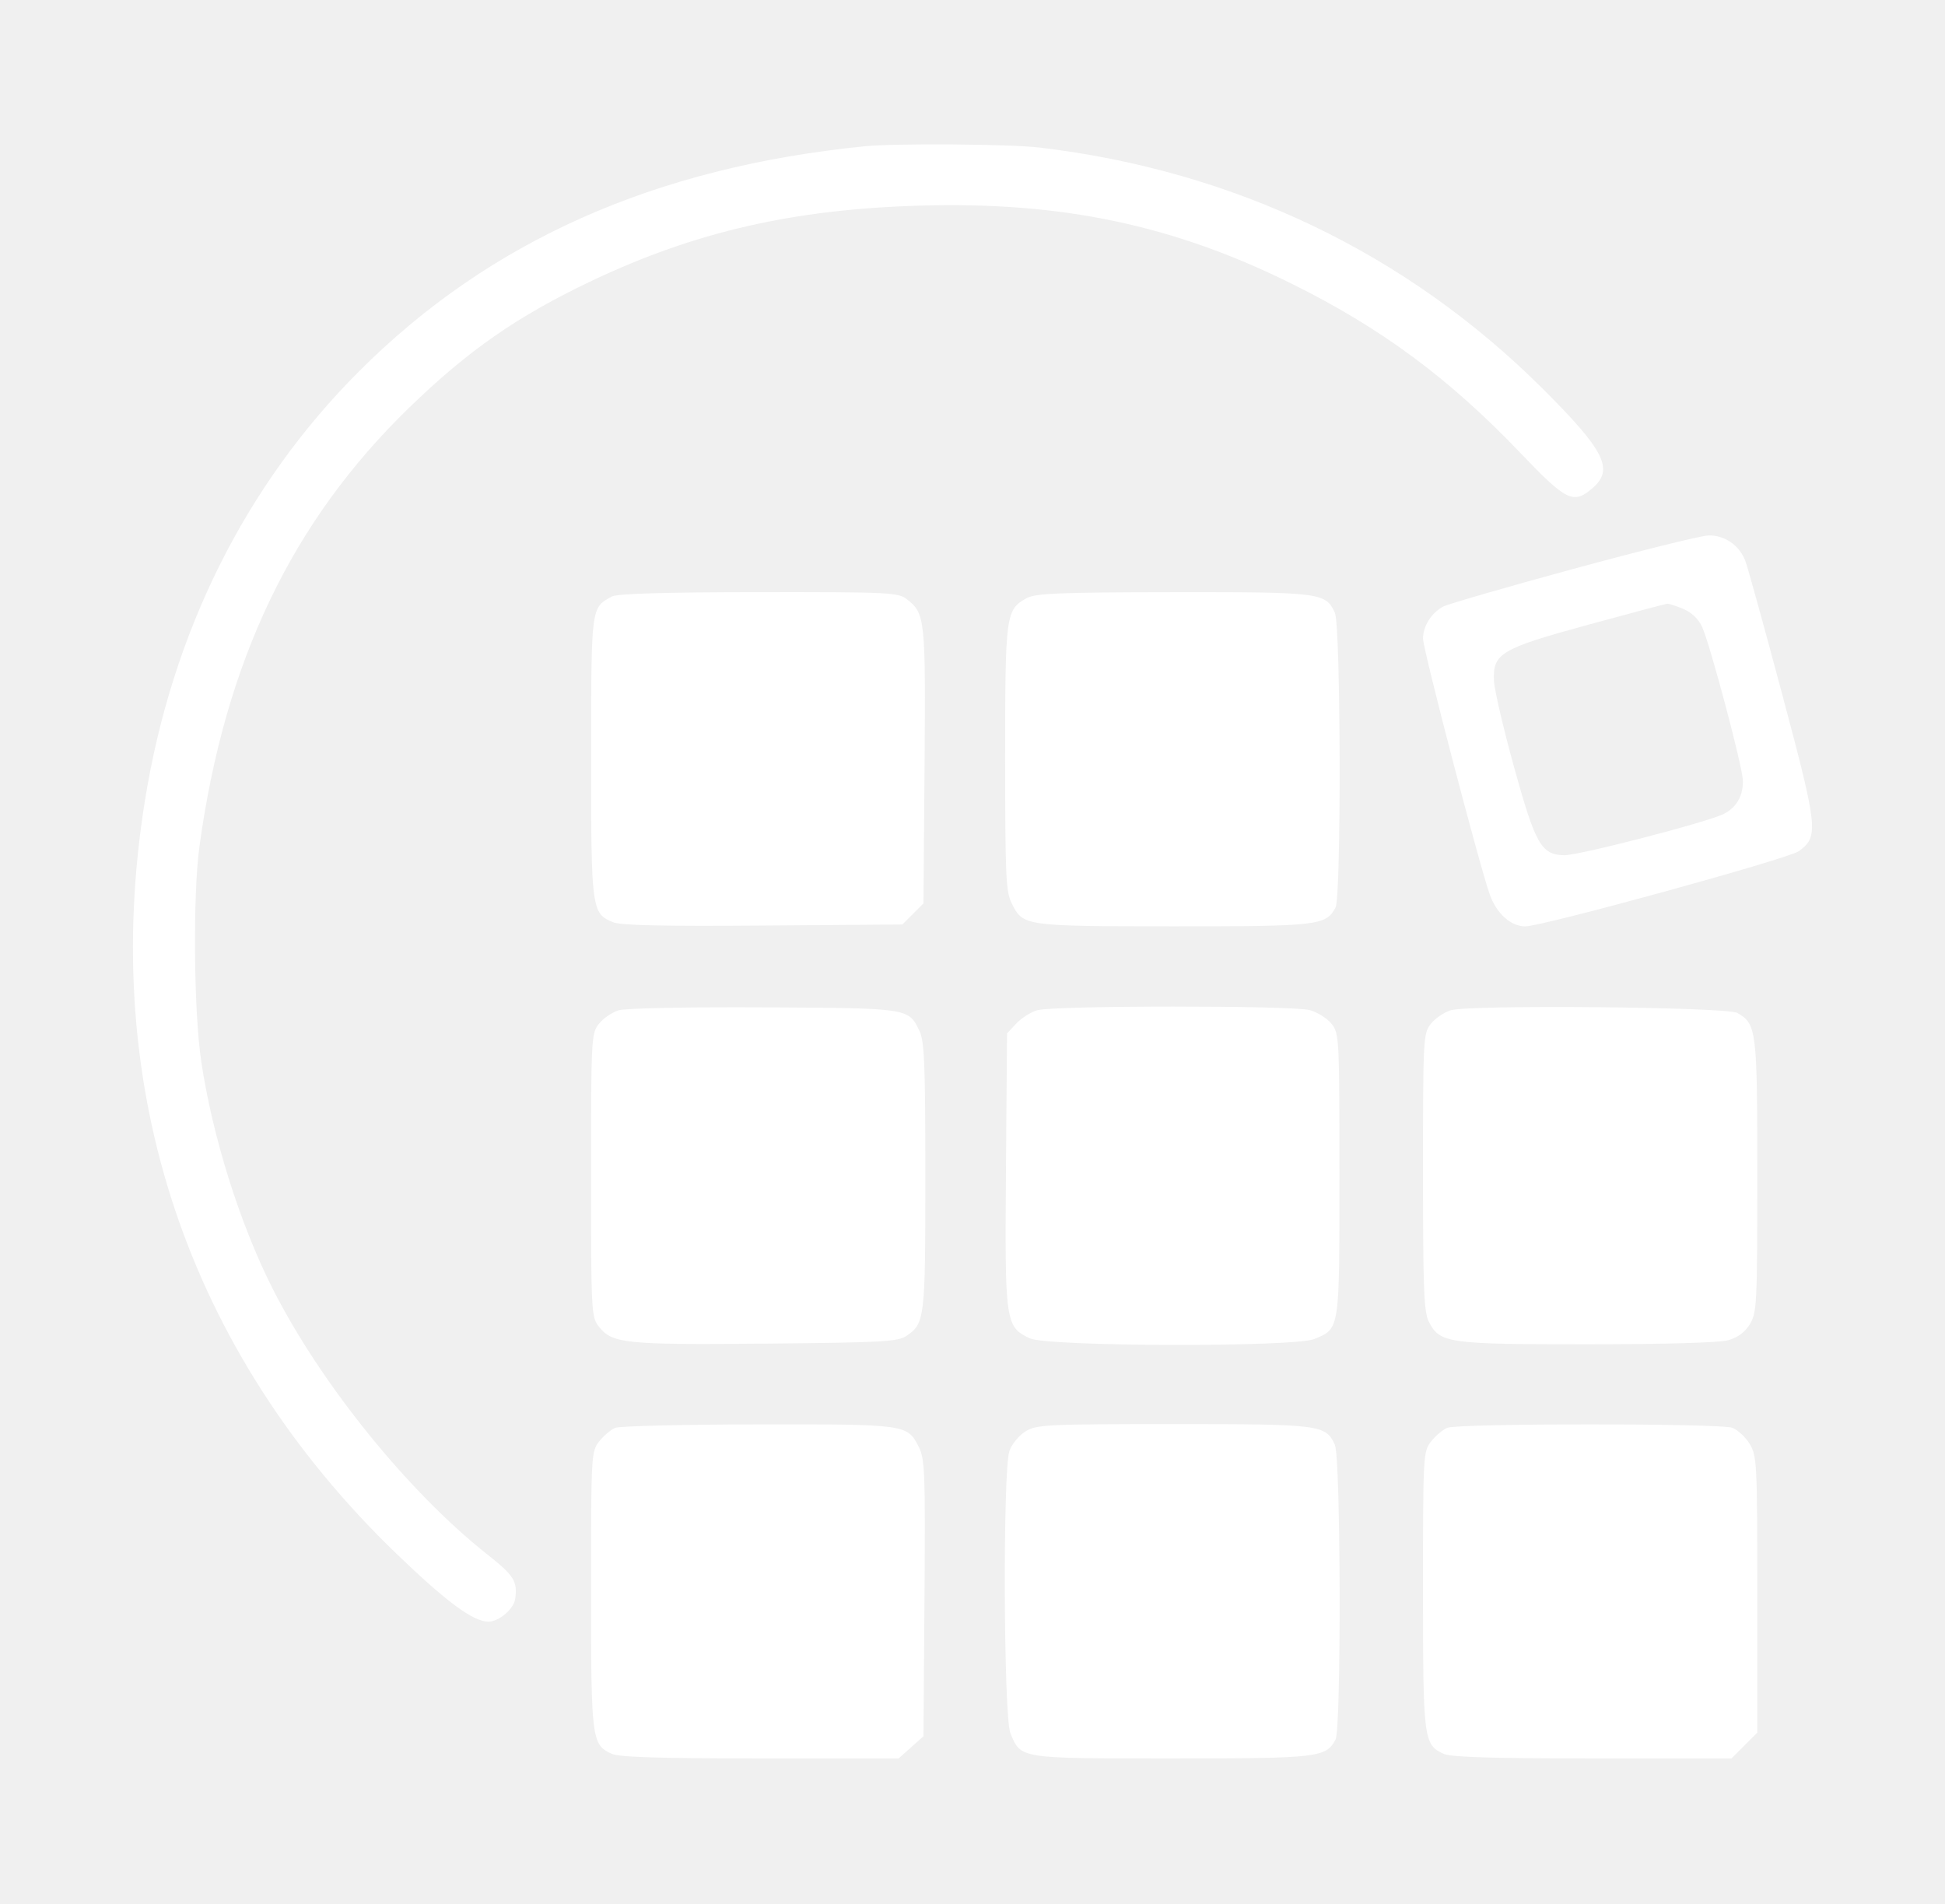
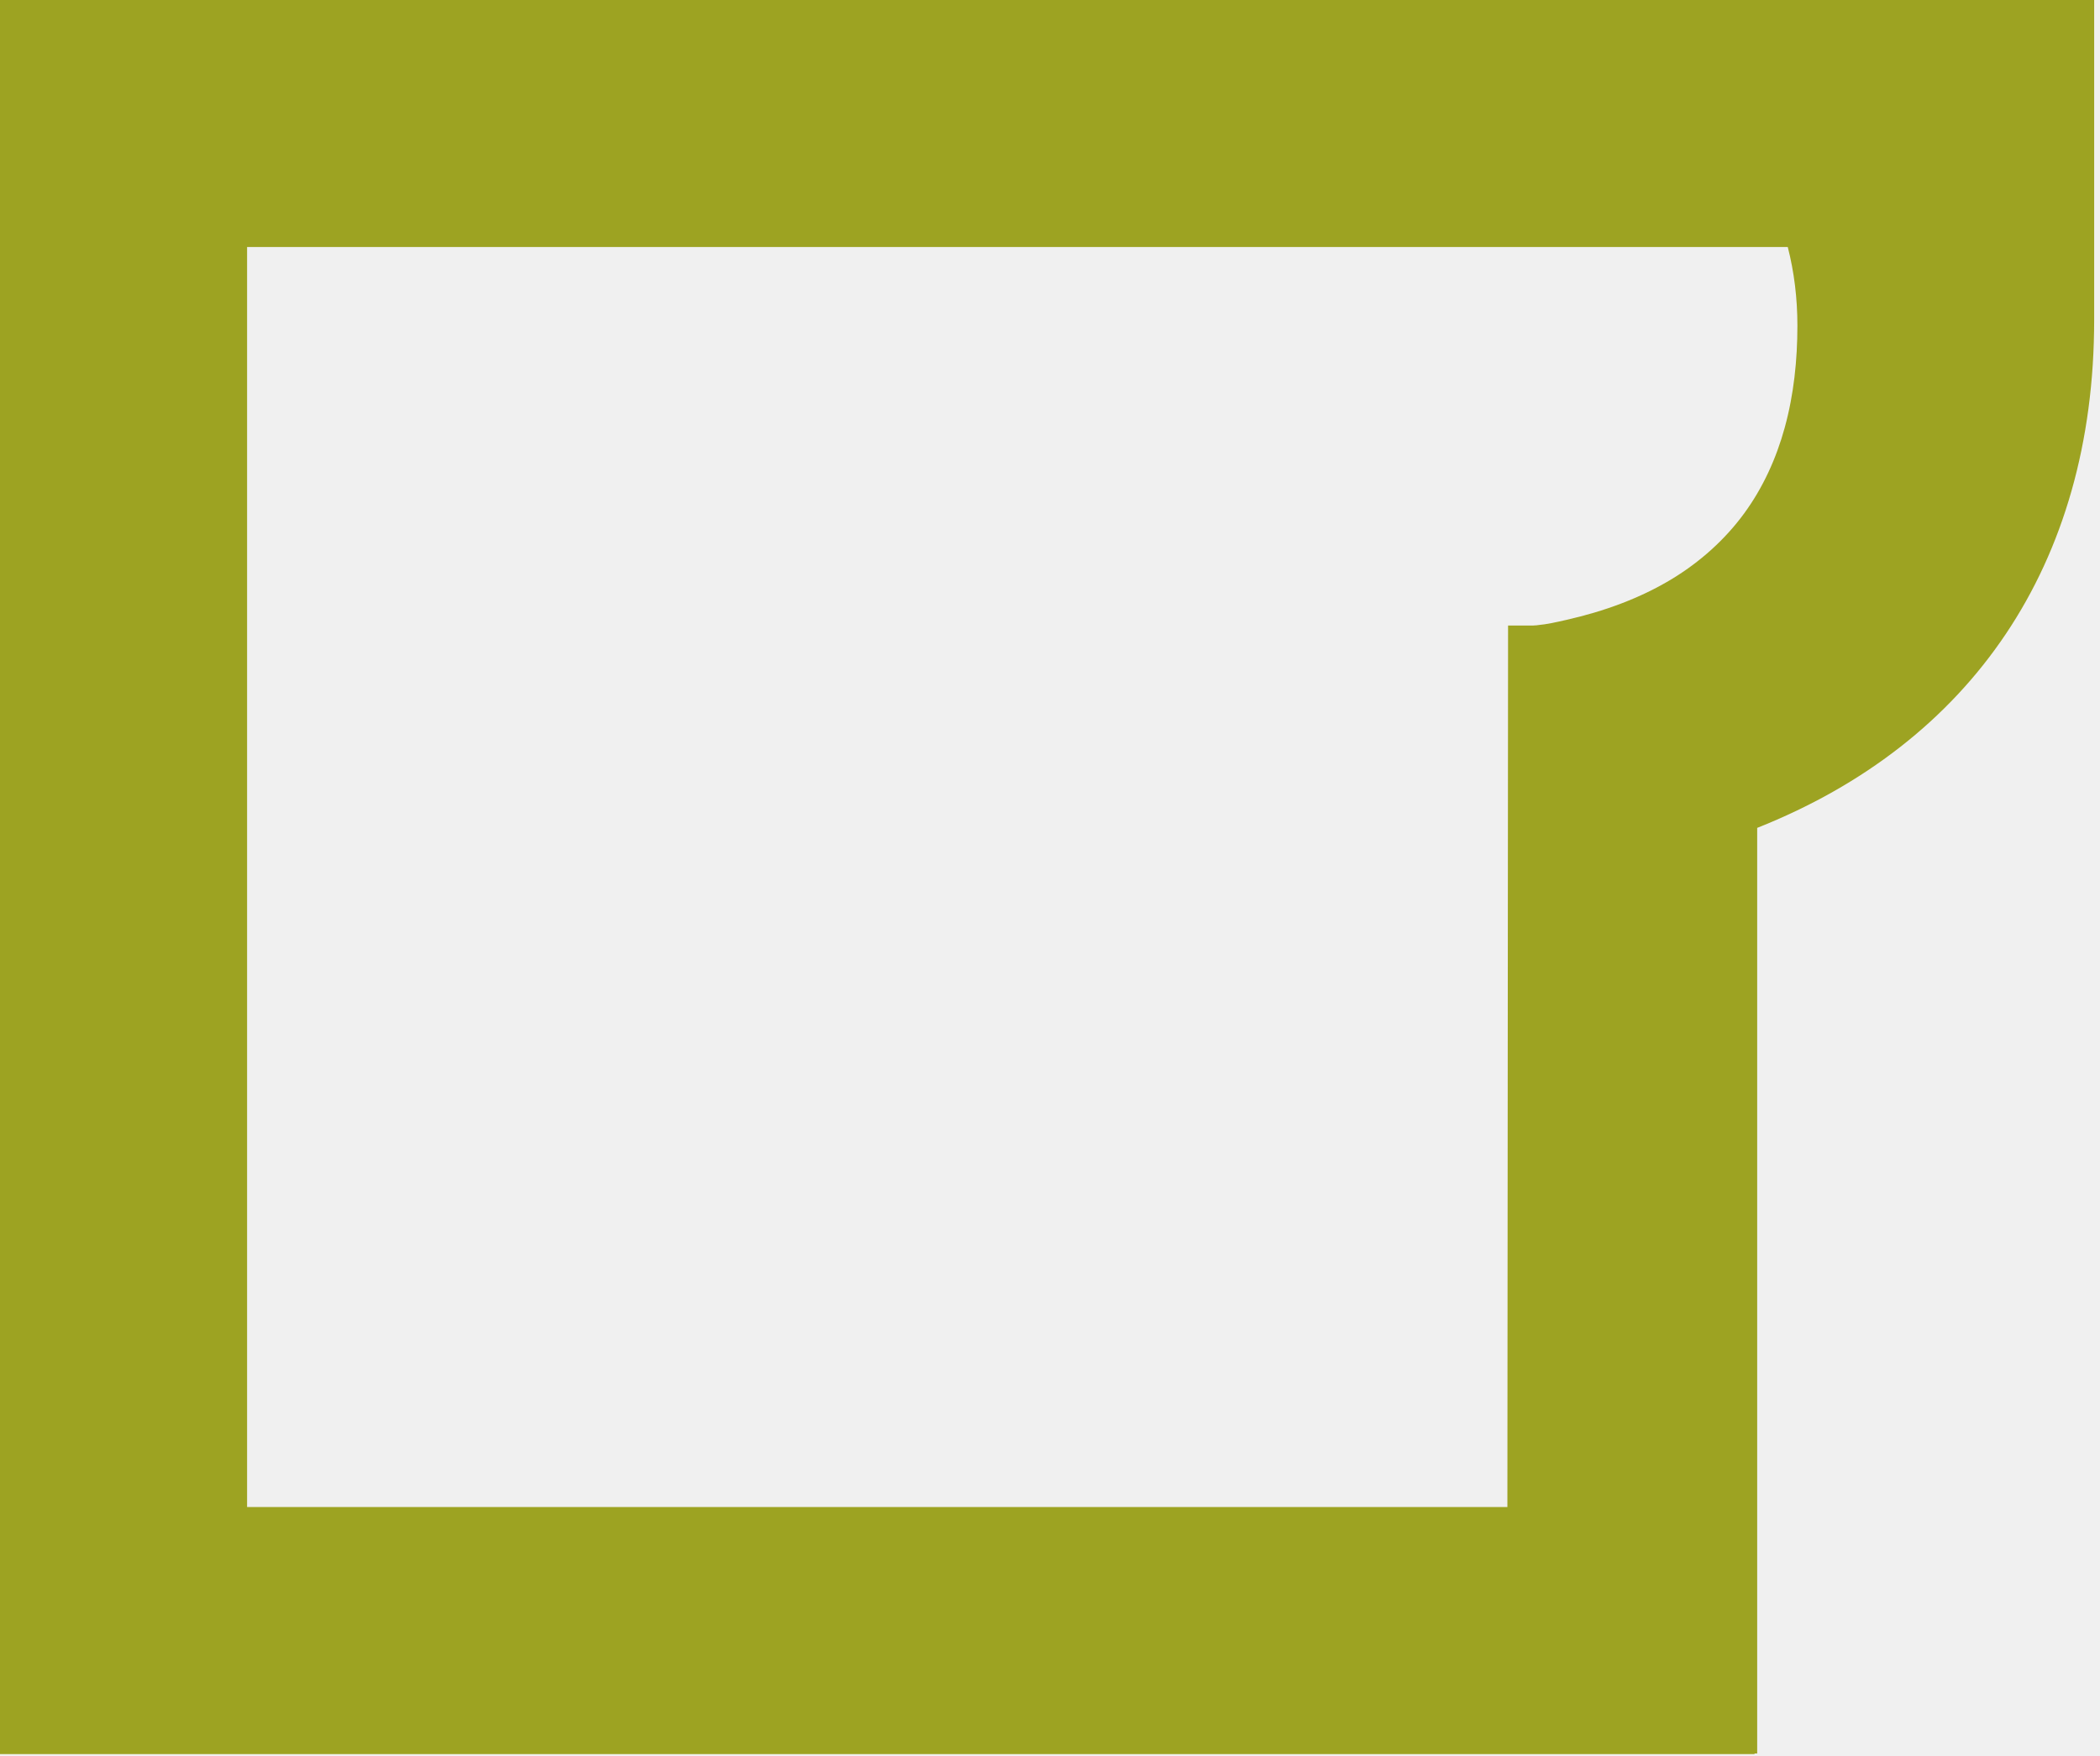
- <svg xmlns="http://www.w3.org/2000/svg" width="512" height="501" viewBox="0 0 512 501" fill="none">
-   <path fill-rule="evenodd" clip-rule="evenodd" d="M227.592 38.502C172.331 44.045 128.847 63.401 94.505 97.744C64.599 127.649 45.276 166.403 38.144 210.778C26.005 286.305 49.211 355.773 104.333 408.917C117.512 421.624 124.563 426.831 128.589 426.831C131.33 426.831 135.262 423.477 135.624 420.831C136.258 416.197 135.325 414.705 128.342 409.19C107.399 392.647 84.355 364.115 71.716 339.076C63.087 321.983 55.944 299.221 52.966 279.328C51.007 266.244 50.753 235.553 52.497 222.831C59.176 174.13 76.818 137.229 107.755 107.254C123.378 92.116 136.296 83.154 155.874 73.868C182.987 61.008 208.831 55.09 242.108 54.12C279.487 53.03 308.834 59.2 340.127 74.725C363.711 86.426 381.483 99.593 400.335 119.329C412.358 131.916 414.187 132.804 419.203 128.489C424.938 123.556 422.459 118.61 406.062 102.276C370.273 66.624 324.937 44.907 273.618 38.834C265.788 37.907 235.686 37.69 227.592 38.502ZM414.092 149.759C396.492 154.551 381.103 159.007 379.893 159.66C376.779 161.341 374.592 164.808 374.592 168.064C374.592 170.96 389.511 228.117 392.213 235.57C393.999 240.5 397.746 243.831 401.503 243.831C406.039 243.831 470.89 225.998 473.562 224.016C478.791 220.137 478.579 218.159 469.164 182.828C464.4 164.955 460.012 149.078 459.412 147.547C457.808 143.454 453.93 140.813 449.707 140.938C447.719 140.997 431.692 144.966 414.092 149.759ZM161.092 156.992C155.545 160.042 155.638 159.321 155.614 199.131C155.59 239.368 155.726 240.401 161.339 242.726C163.388 243.575 174.421 243.824 200.865 243.617L237.549 243.331L240.32 240.559L243.092 237.788L243.379 201.605C243.684 163.026 243.525 161.497 238.822 157.797C236.438 155.922 234.623 155.832 199.707 155.861C175.014 155.882 162.441 156.25 161.092 156.992ZM270.355 157.396C264.743 160.441 264.592 161.547 264.594 199.531C264.595 230.664 264.779 234.698 266.344 237.817C269.328 243.768 269.554 243.8 308.892 243.816C347 243.832 349.042 243.596 351.562 238.886C353.103 236.008 352.951 164.714 351.397 161.303C348.975 155.986 347.737 155.828 308.892 155.871C279.178 155.904 272.627 156.164 270.355 157.396ZM443.114 160.276C445.304 161.191 447.124 162.932 448.078 165.026C450.15 169.572 458.642 201.529 458.784 205.315C458.935 209.338 457.18 212.478 453.812 214.209C449.601 216.373 415.51 225.195 411.71 225.103C405.721 224.959 404.167 222.213 398.535 201.831C395.724 191.656 393.349 181.429 393.258 179.104C392.978 171.964 395.092 170.715 418.092 164.435C429.092 161.432 438.444 158.942 438.874 158.903C439.304 158.863 441.212 159.481 443.114 160.276ZM162.905 265.904C161.152 266.427 158.79 268.036 157.655 269.478C155.655 272.021 155.592 273.236 155.592 309.331C155.592 345.371 155.658 346.645 157.646 349.172C161.164 353.645 164.521 353.986 201.592 353.647C232.584 353.363 236.356 353.152 238.688 351.567C243.434 348.341 243.592 346.996 243.592 309.685C243.592 280.603 243.337 274.095 242.092 271.473C239.161 265.295 239.511 265.349 201.092 265.142C181.228 265.034 164.714 265.364 162.905 265.904ZM273.037 265.899C271.357 266.388 268.882 267.958 267.537 269.388L265.092 271.99L264.806 307.933C264.486 348.087 264.644 349.204 271.07 352.254C275.717 354.459 340.774 354.618 345.993 352.437C352.714 349.629 352.592 350.427 352.592 309.243C352.592 273.34 352.524 272.014 350.547 269.5C349.421 268.07 346.834 266.437 344.797 265.871C340.241 264.606 277.402 264.631 273.037 265.899ZM381.905 265.904C380.152 266.427 377.79 268.036 376.655 269.478C374.657 272.018 374.592 273.245 374.592 308.516C374.592 339.615 374.821 345.373 376.158 347.959C379.042 353.536 381.138 353.832 417.81 353.825C438.085 353.822 452.578 353.407 454.894 352.764C457.449 352.055 459.334 350.662 460.64 348.52C462.47 345.519 462.585 343.225 462.588 309.531C462.592 271.027 462.407 269.51 457.332 266.611C454.571 265.033 386.943 264.4 381.905 265.904ZM161.98 375.811C160.819 376.28 158.906 377.888 157.73 379.383C155.635 382.046 155.592 382.831 155.592 418.516C155.592 458.015 155.744 459.212 161.064 461.636C162.944 462.493 174.003 462.831 200.123 462.831H236.56L239.826 459.914L243.092 456.997L243.36 420.664C243.604 387.579 243.469 384.019 241.86 380.845C238.838 374.886 238.62 374.856 199.592 374.909C180.067 374.936 163.142 375.342 161.98 375.811ZM269.973 376.741C268.257 377.787 266.345 380.102 265.723 381.886C263.943 386.992 264.173 451.893 265.986 456.232C268.789 462.941 268.084 462.831 308.364 462.831C347.035 462.831 349.039 462.602 351.562 457.886C353.103 455.008 352.951 383.714 351.397 380.303C348.977 374.992 347.726 374.831 308.892 374.835C275.47 374.838 272.885 374.965 269.973 376.741ZM380.98 375.811C379.819 376.28 377.906 377.888 376.73 379.383C374.635 382.046 374.592 382.831 374.592 418.516C374.592 458.015 374.744 459.212 380.064 461.636C381.944 462.493 393.029 462.831 419.239 462.831H455.792L459.192 459.431L462.592 456.031L462.588 419.681C462.585 385.115 462.487 383.17 460.588 380.056C459.49 378.255 457.437 376.342 456.026 375.806C452.857 374.601 383.963 374.606 380.98 375.811Z" fill="white" />
+ <svg xmlns="http://www.w3.org/2000/svg" width="342" height="286" viewBox="0 0 342 286" fill="none">
+   <g clip-path="url(#clip0_249_4)">
+     <path d="M0 0V285.74H285.74V285.64H286.17V134.86C320.94 121.05 341.05 92.08 341.05 52.1V0H0ZM250.37 101.85C249.95 101.89 249.53 101.91 249.1 101.9C248.85 101.9 245.6 101.9 245.6 101.9L245.49 245.49H40.24V40.24H291.15C292.2 44.32 292.72 48.61 292.72 53.04C292.72 58.64 292.14 64.27 290.65 69.68C289.28 74.67 287.11 79.45 284.05 83.63C280.92 87.91 276.91 91.49 272.39 94.25C267.09 97.48 261.17 99.6 255.13 100.97C253.54 101.33 251.98 101.7 250.37 101.84V101.85Z" fill="#9DA322" />
+   </g>
+   <defs>
+     <clipPath id="clip0_249_4">
+       <rect width="341.05" height="285.74" fill="white" />
+     </clipPath>
+   </defs>
</svg>
